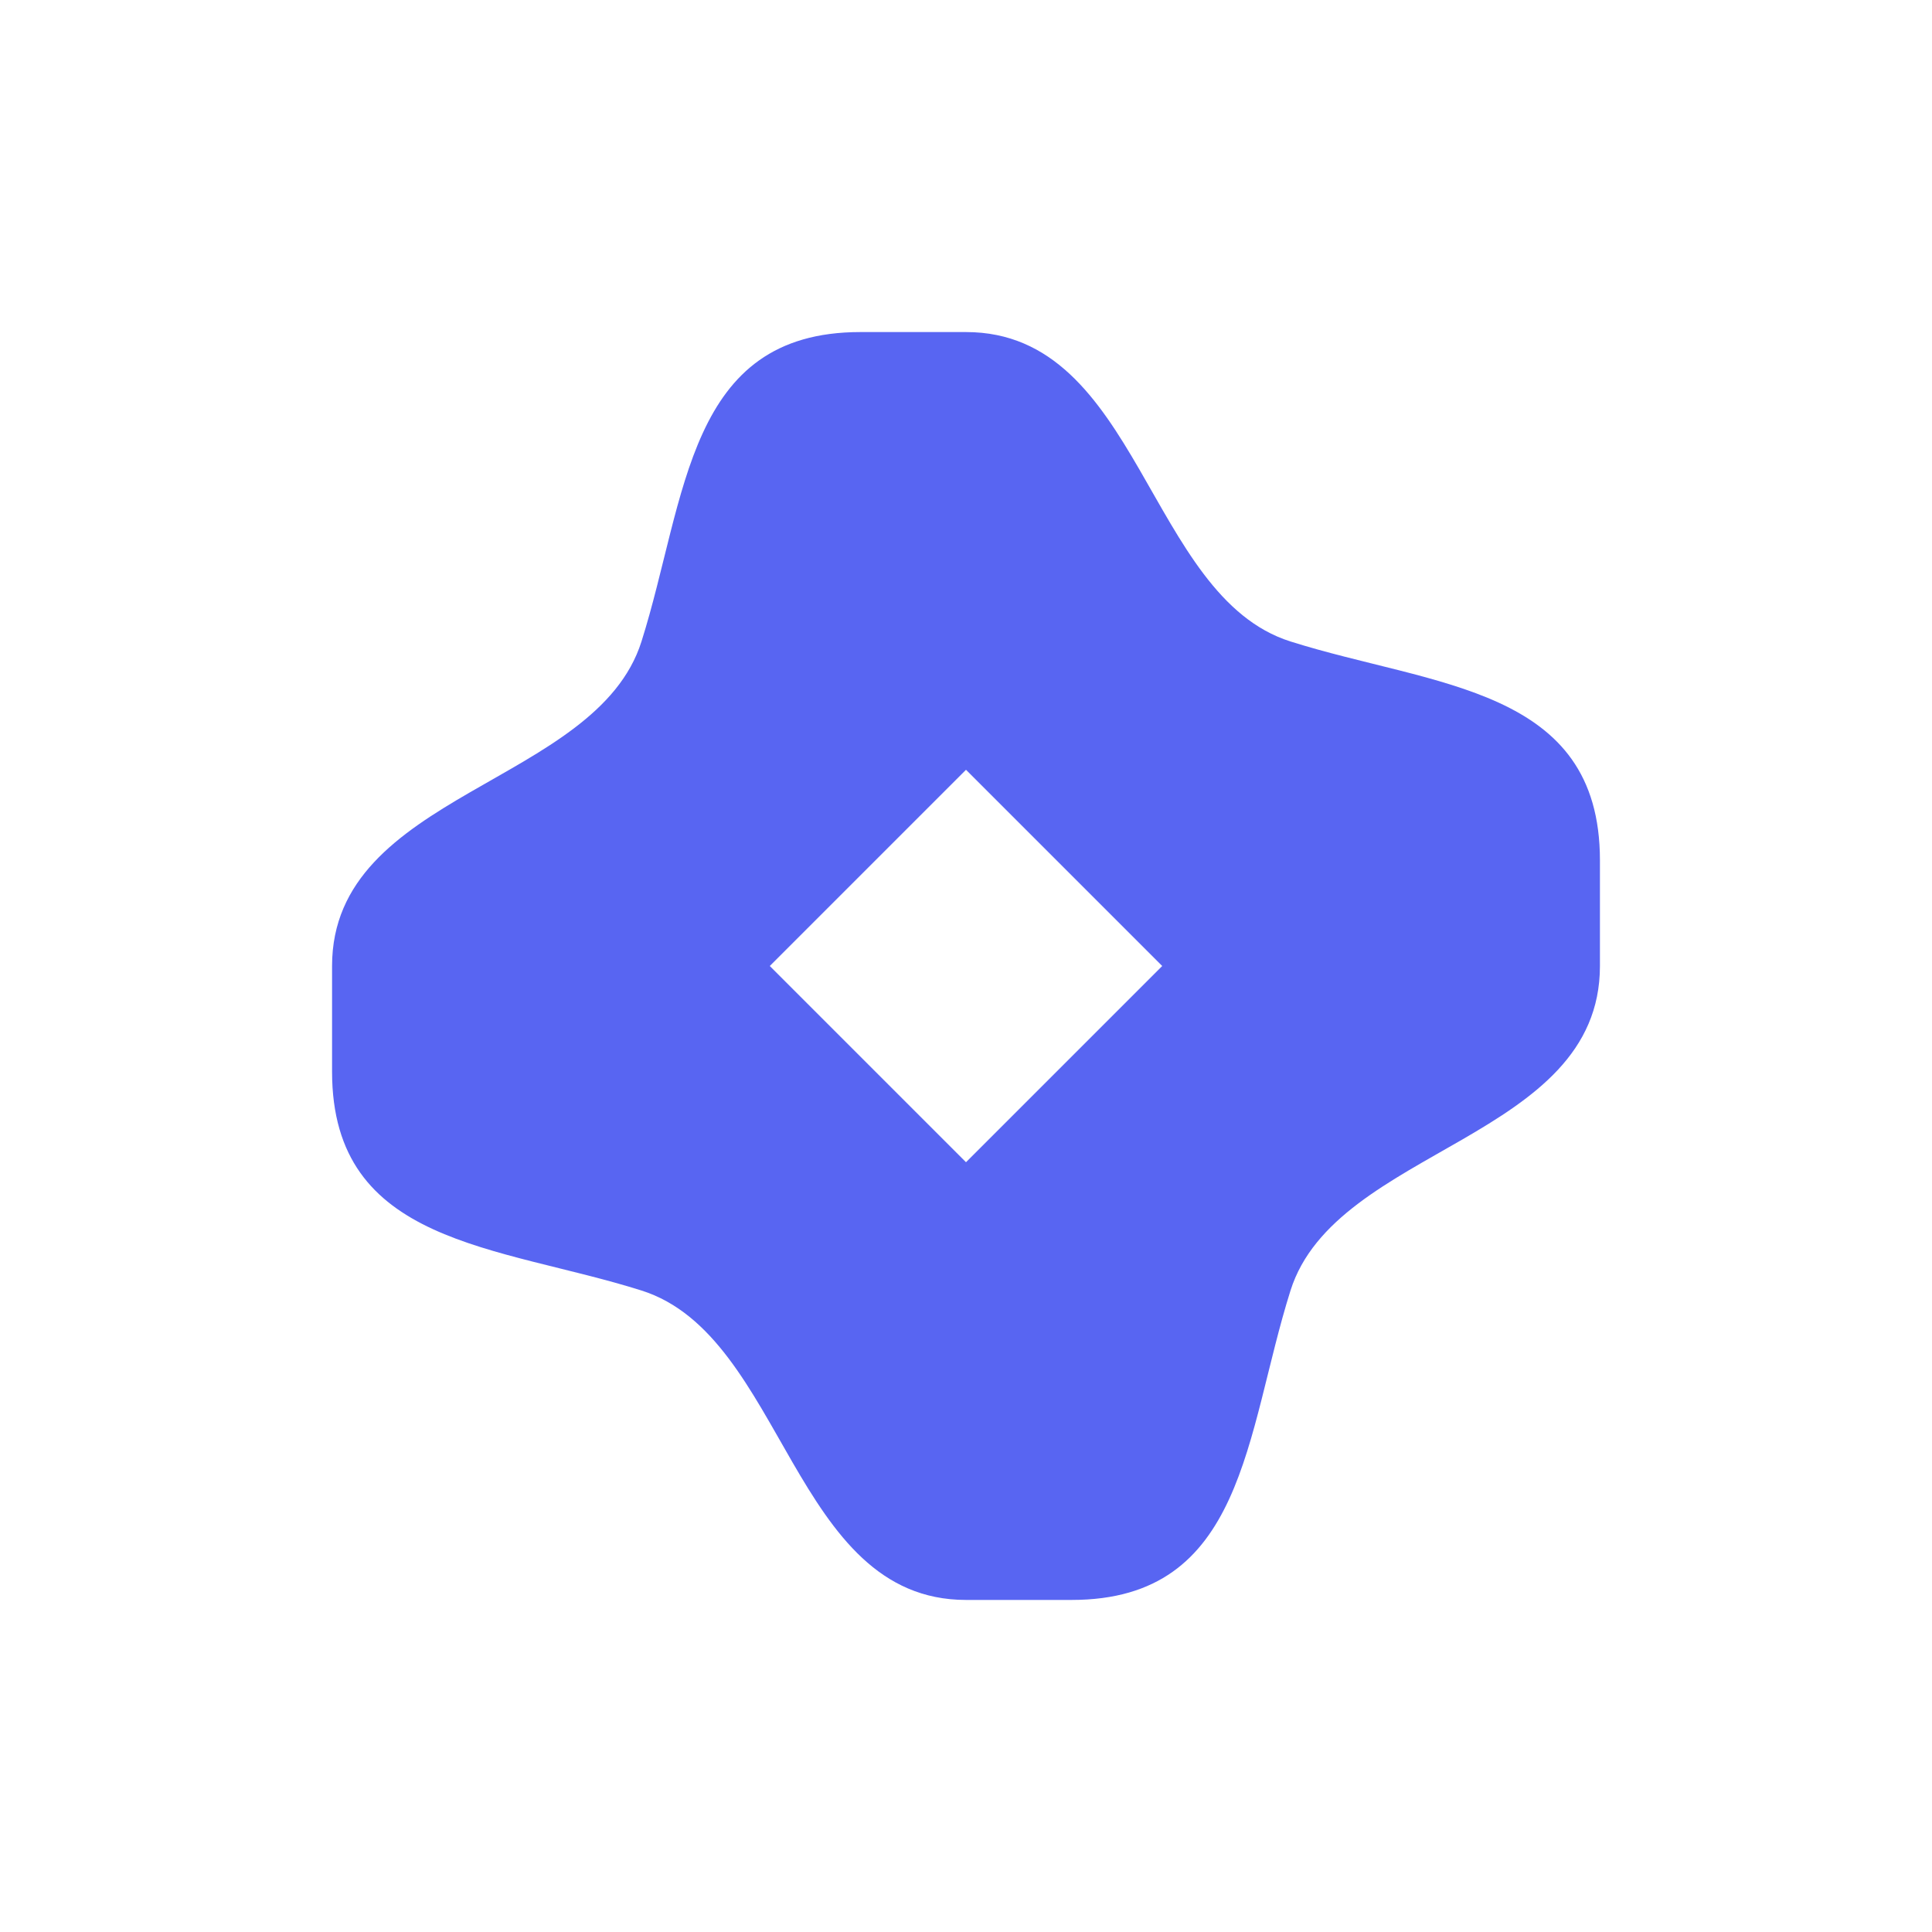
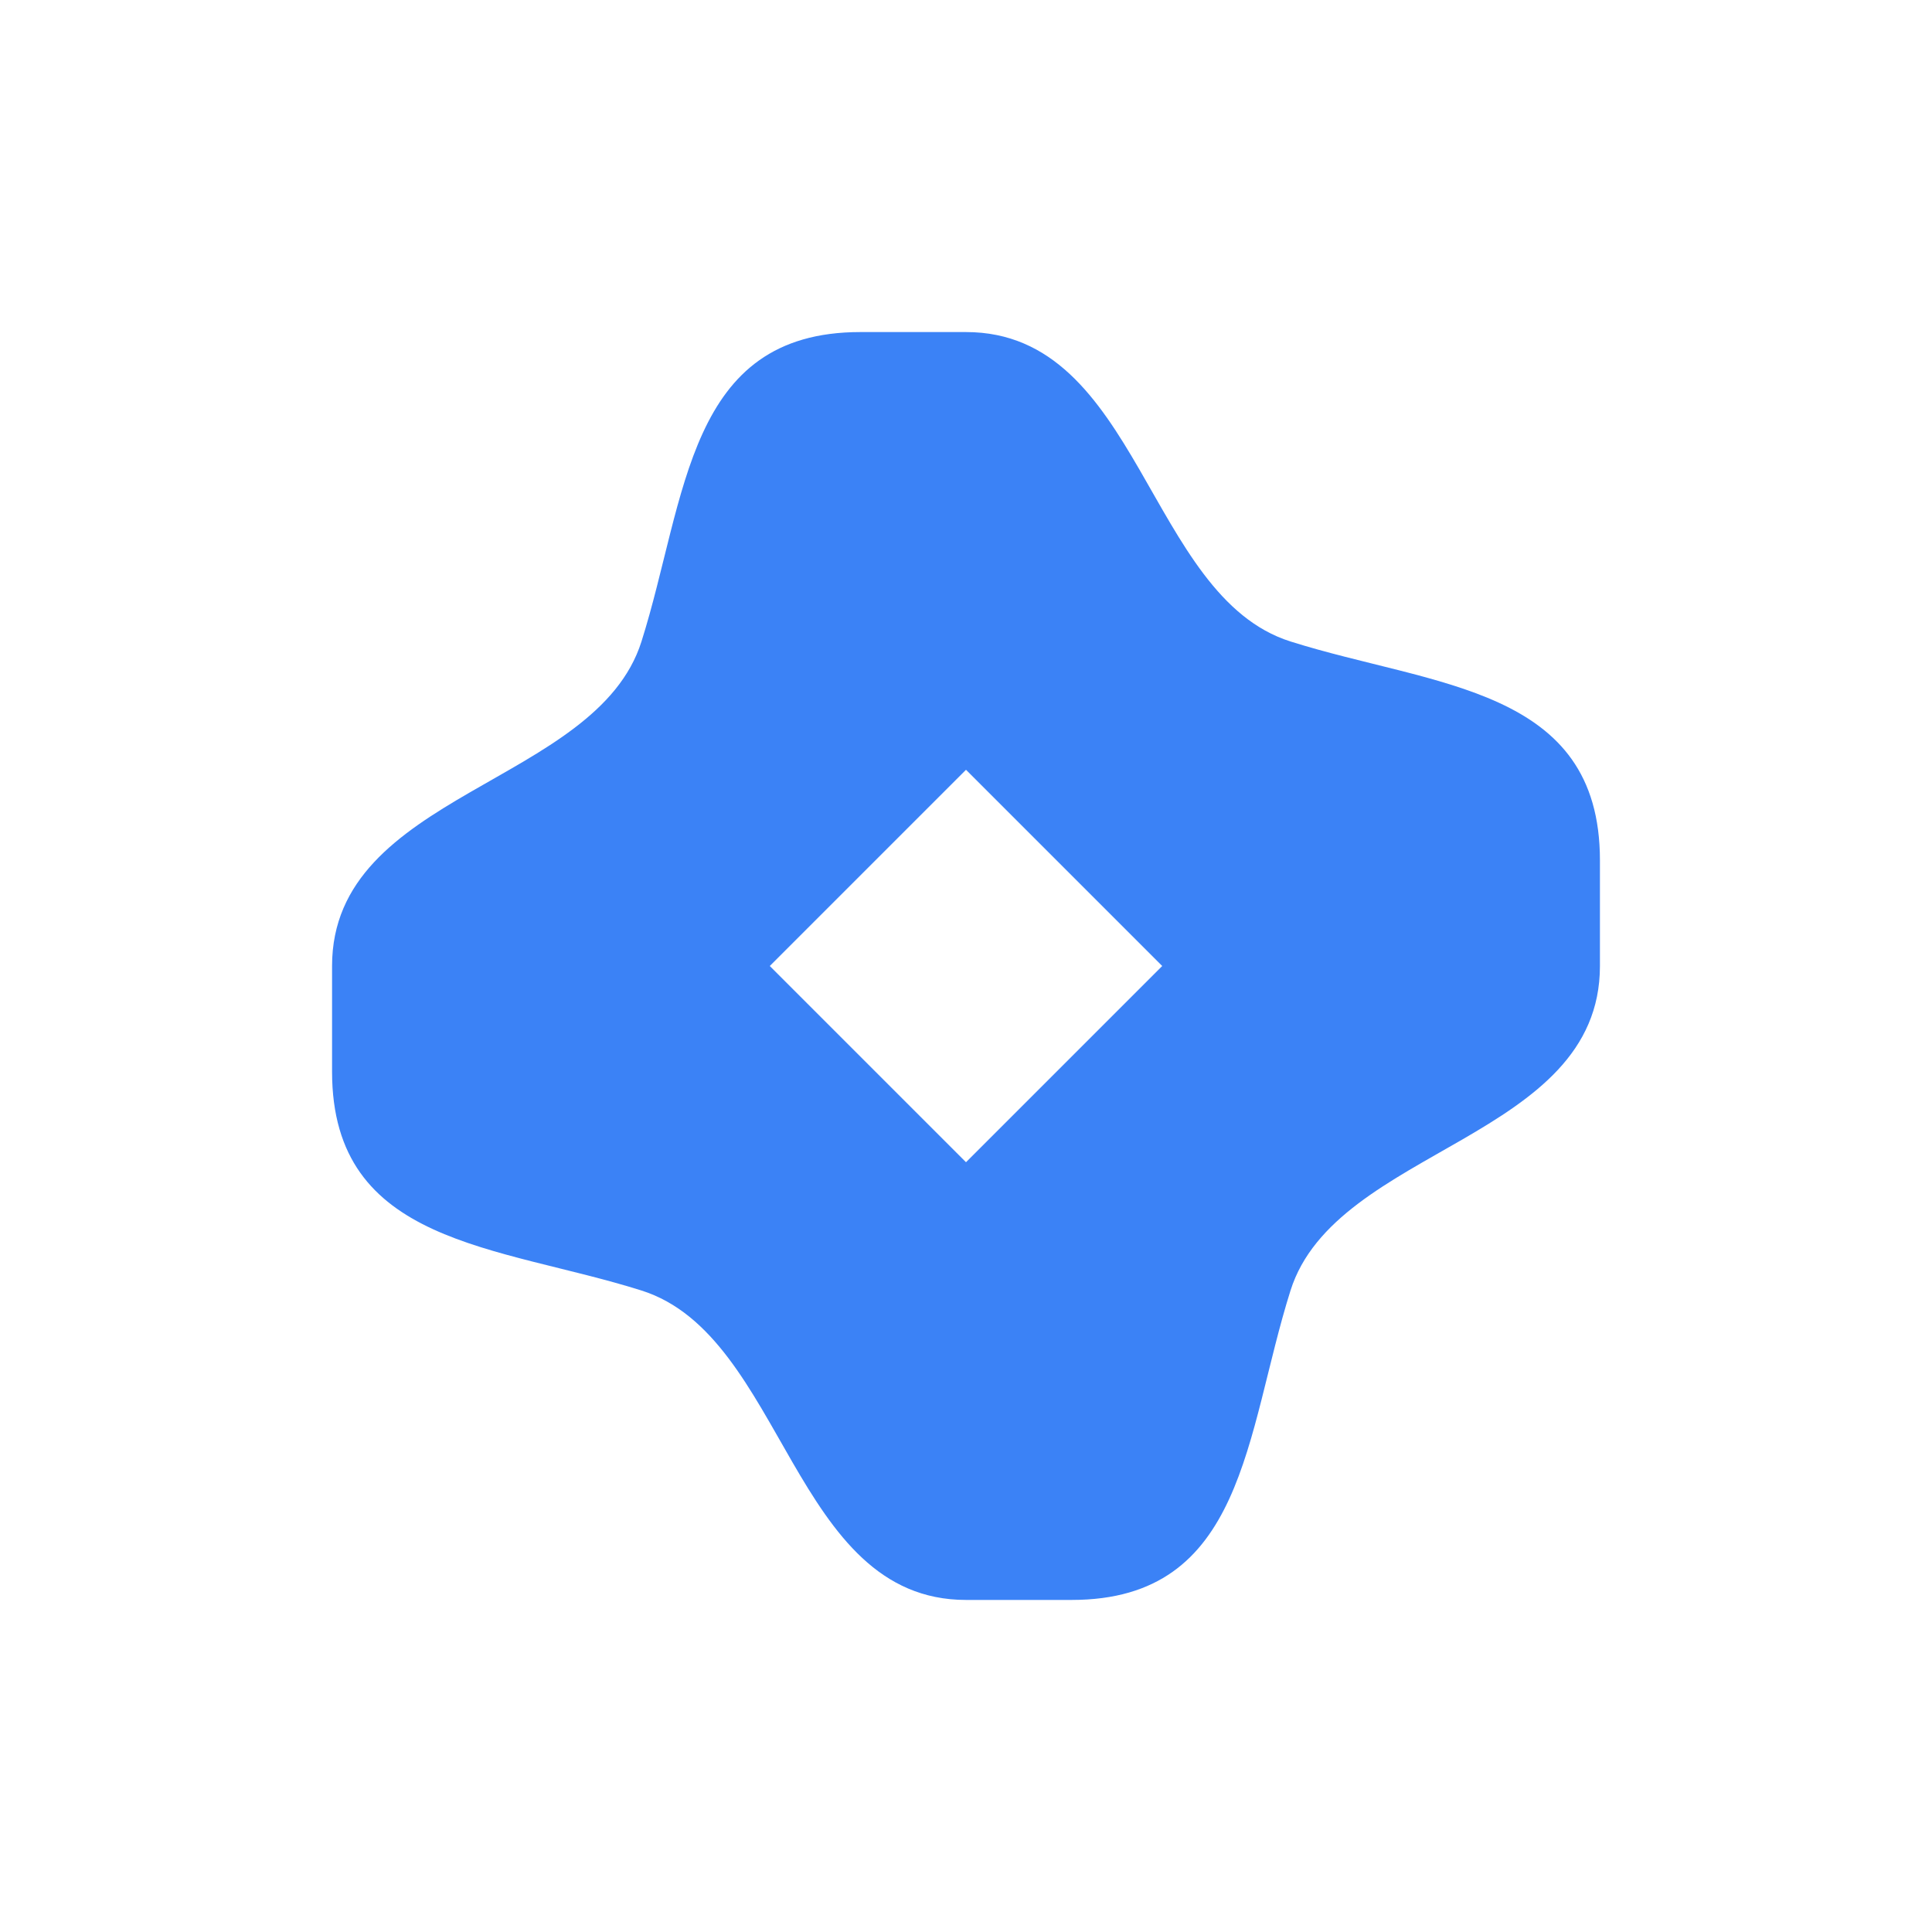
<svg xmlns="http://www.w3.org/2000/svg" viewBox="0 0 256 256" width="256" height="256" role="img" aria-labelledby="logo-title">
-   <path d="M114 44H128C151 44 152 79 171 85C190 91 212 91 212 114V128C212 151 177 152 171 171C165 190 165 212 142 212H128C105 212 104 177 85 171C66 165 44 165 44 142V128C44 105 79 104 85 85C91 66 91 44 114 44ZM128 102L102 128L128 154L154 128Z" fill="#5865F2" fill-rule="evenodd" />
+   <path d="M114 44H128C151 44 152 79 171 85C190 91 212 91 212 114V128C212 151 177 152 171 171C165 190 165 212 142 212H128C105 212 104 177 85 171C66 165 44 165 44 142V128C44 105 79 104 85 85C91 66 91 44 114 44ZM128 102L102 128L128 154L154 128Z" fill="#3B82F6" fill-rule="evenodd" />
</svg>
